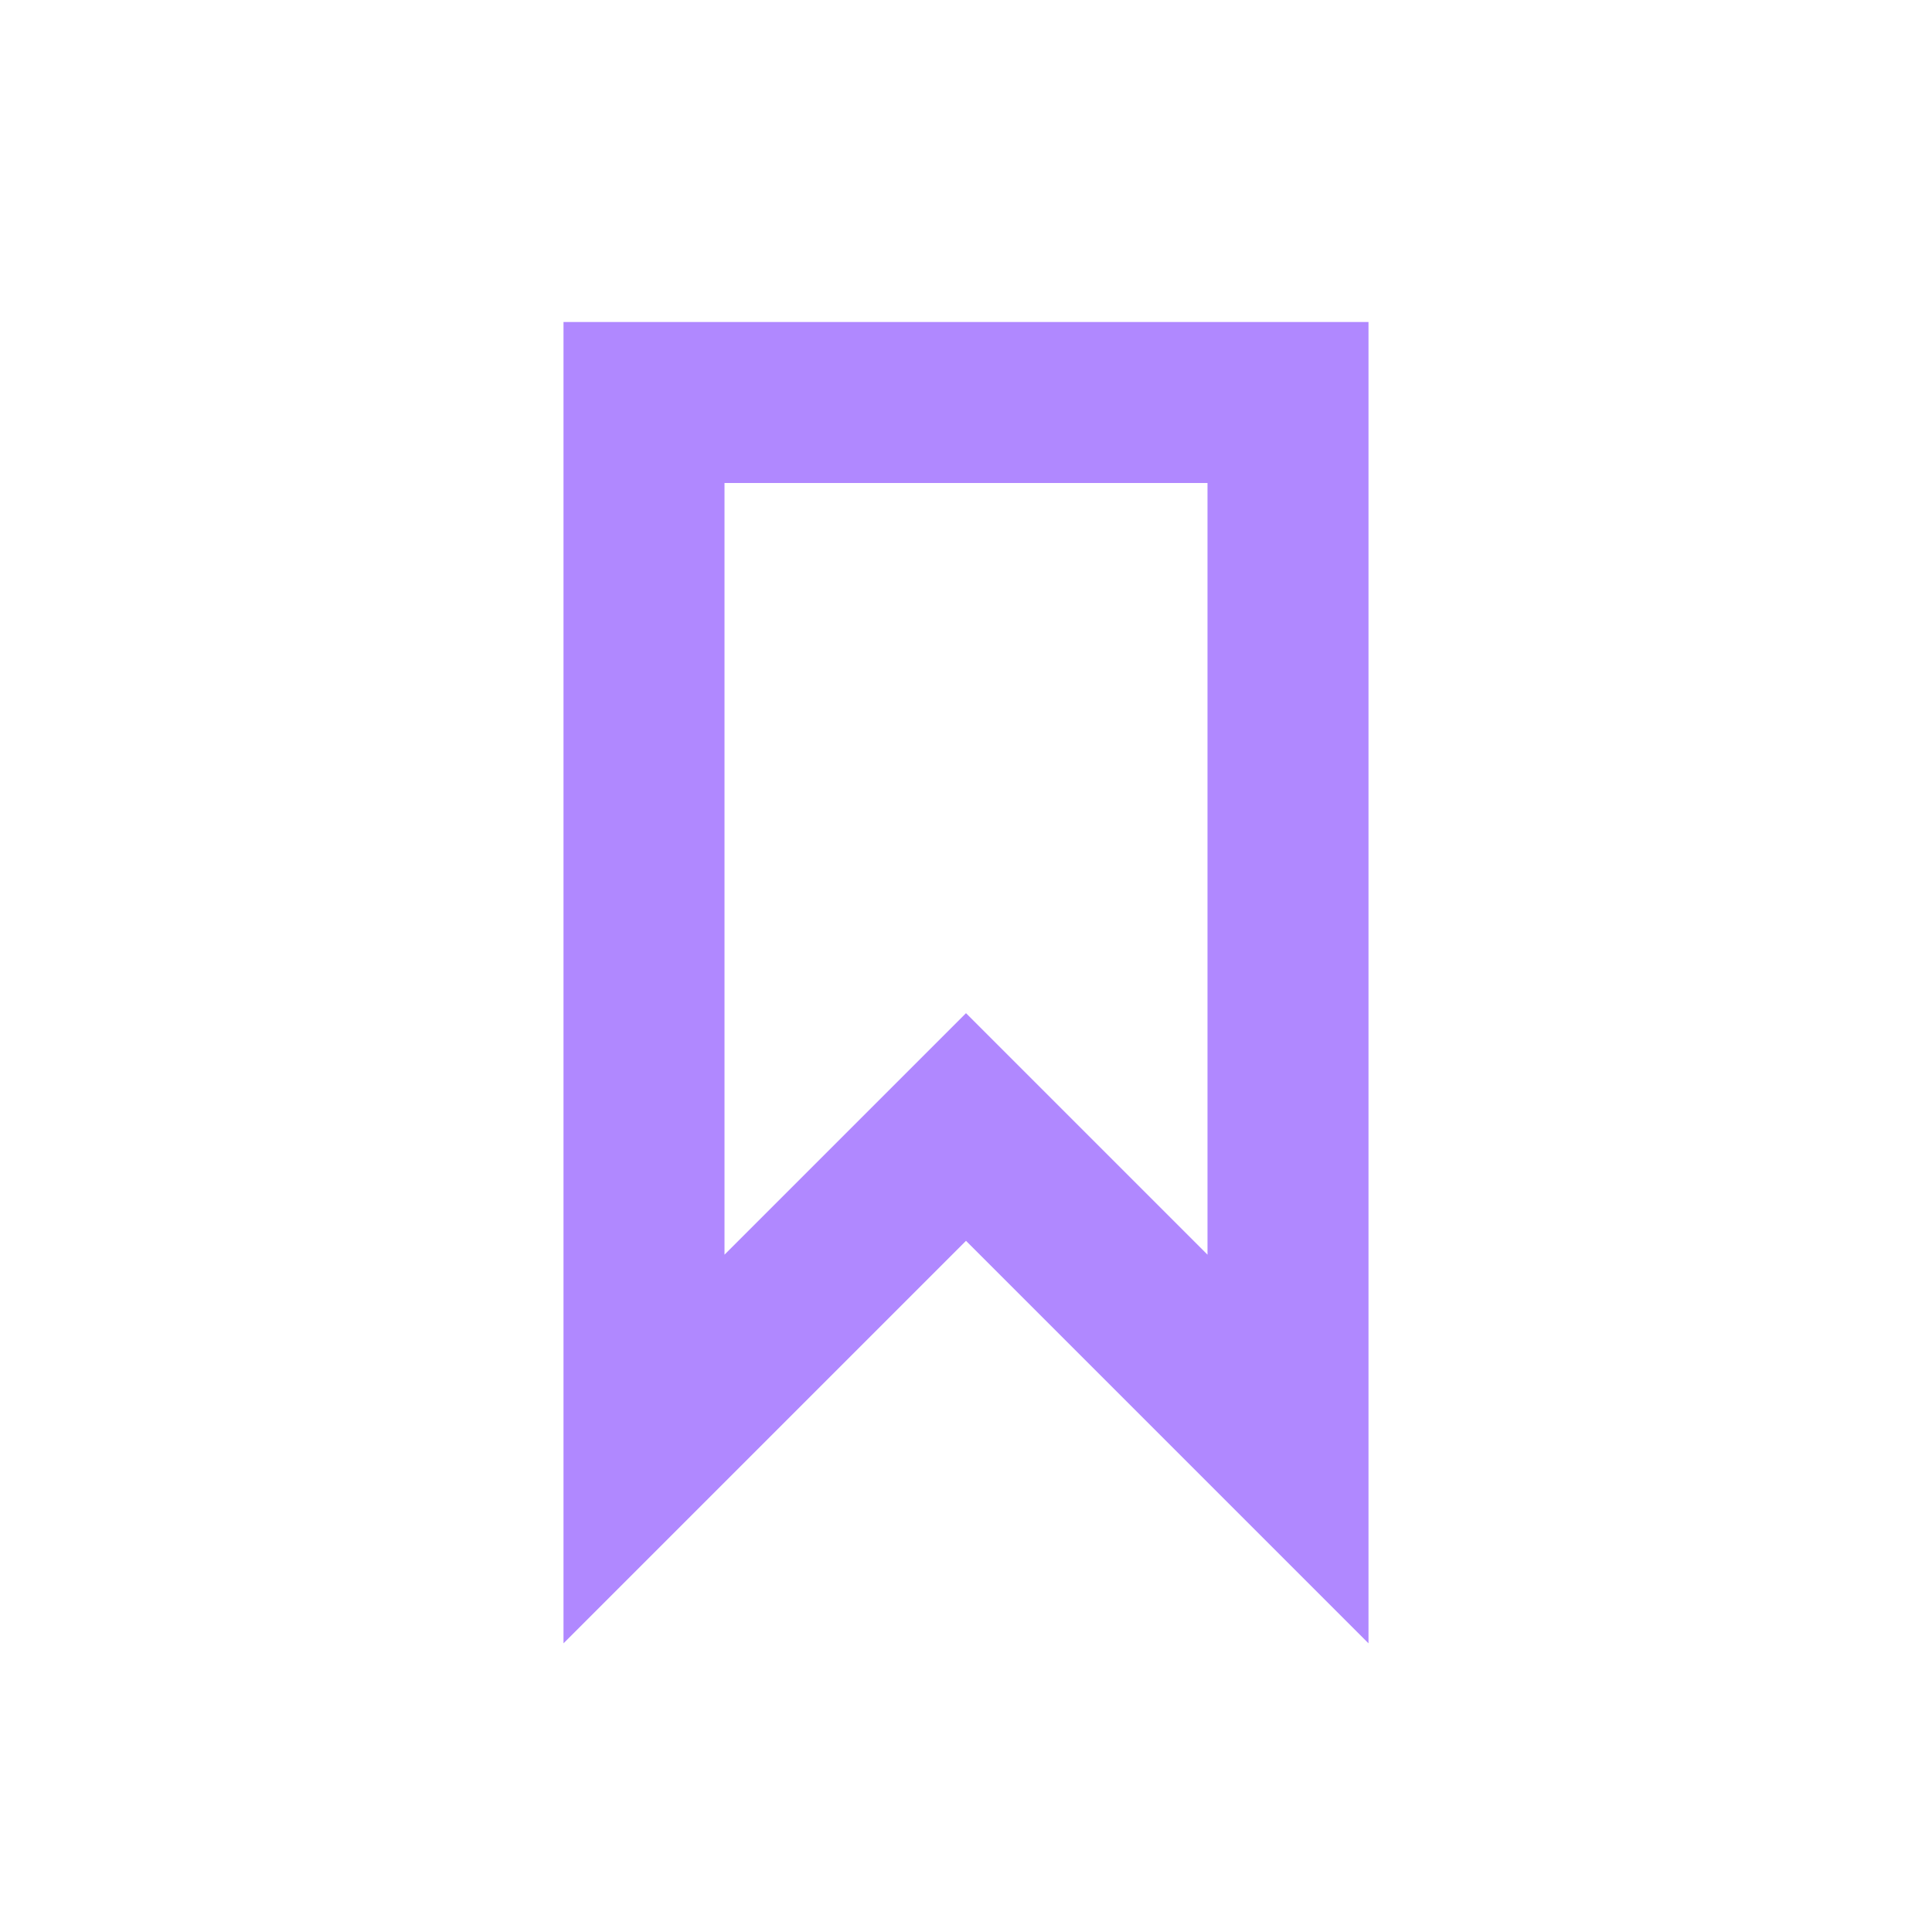
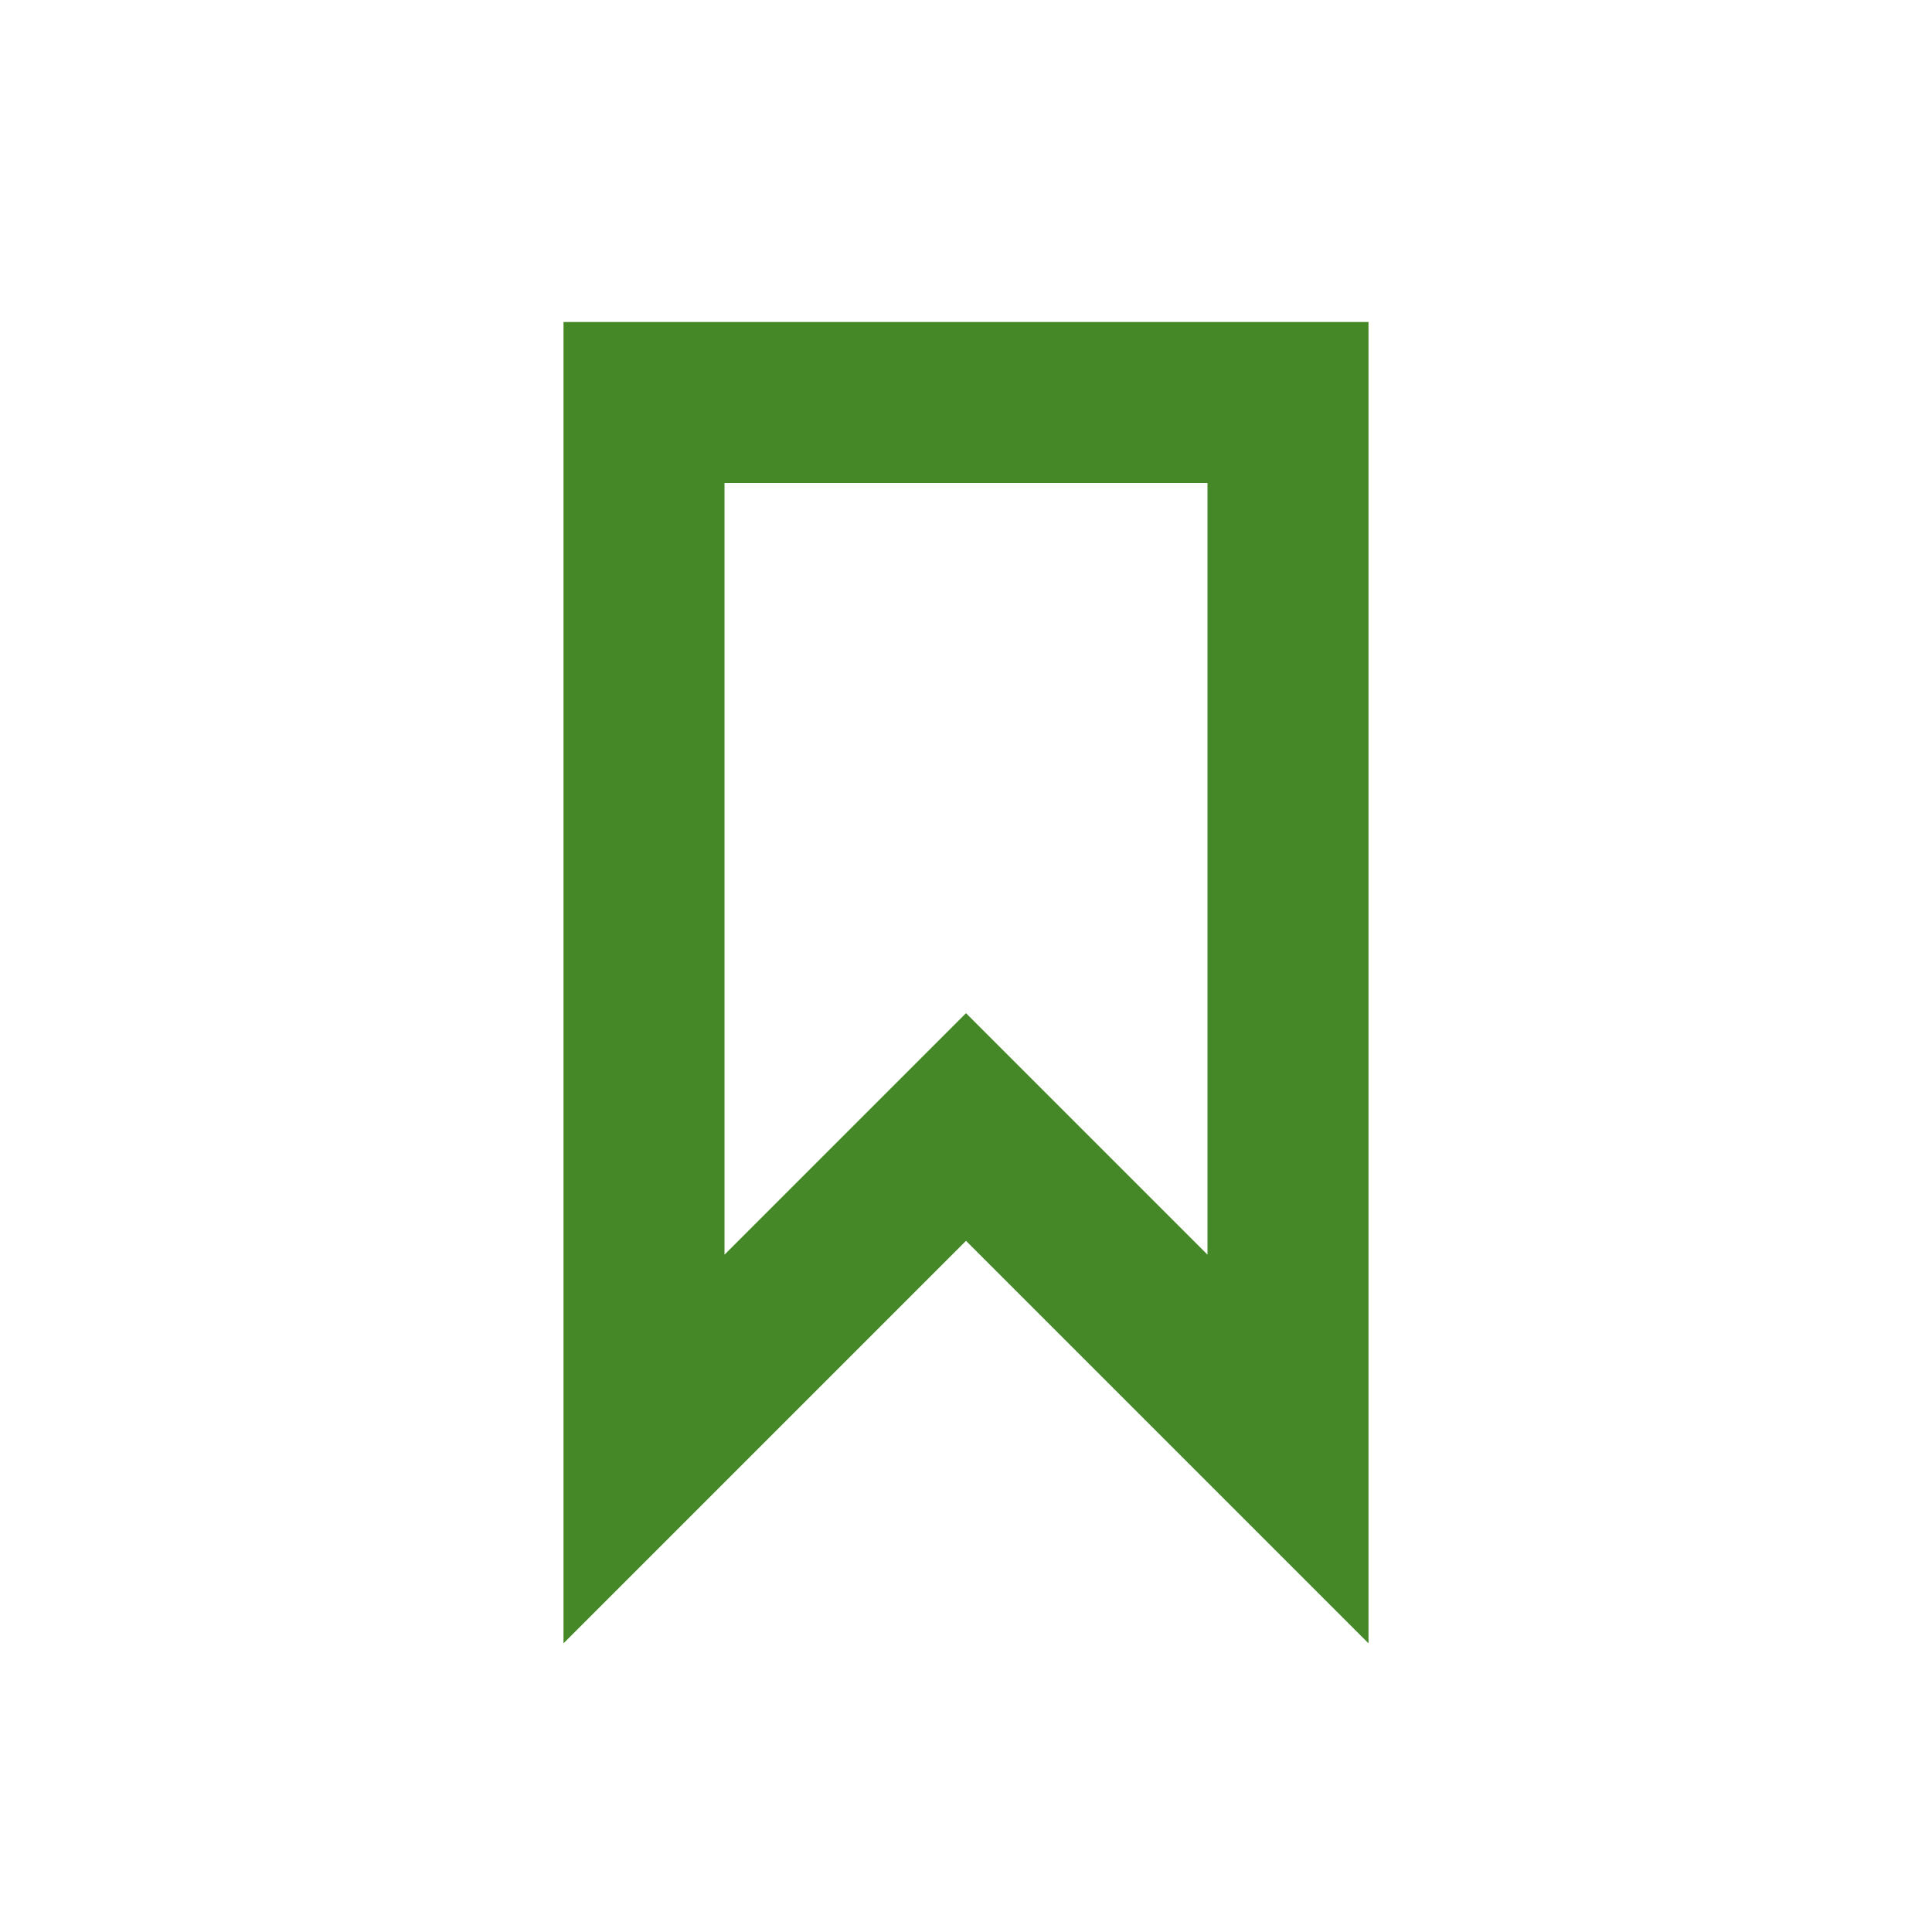
<svg xmlns="http://www.w3.org/2000/svg" width="24px" height="24px" viewBox="0 0 24 24" version="1.1">
  <g id="Artboard" stroke="none" stroke-width="1" fill="none" fill-rule="evenodd">
    <g id="ic-label-liliac" transform="translate(2, 2)">
-       <g id="Group_8996" transform="translate(5, 2)" fill="#B088FF" fill-rule="nonzero">
+       <g id="Group_8996" transform="translate(5, 2)" fill="#448827" fill-rule="nonzero">
        <path d="M10,16.414 L5,11.414 L0,16.414 L0,0 L10,0 L10,16.414 Z M5,8.586 L8,11.586 L8,2 L2,2 L2,11.586 L5,8.586 Z" id="Path_18961" />
      </g>
      <polygon id="Rectangle_4641" points="0 0 20 0 20 20 0 20" />
    </g>
  </g>
</svg>
